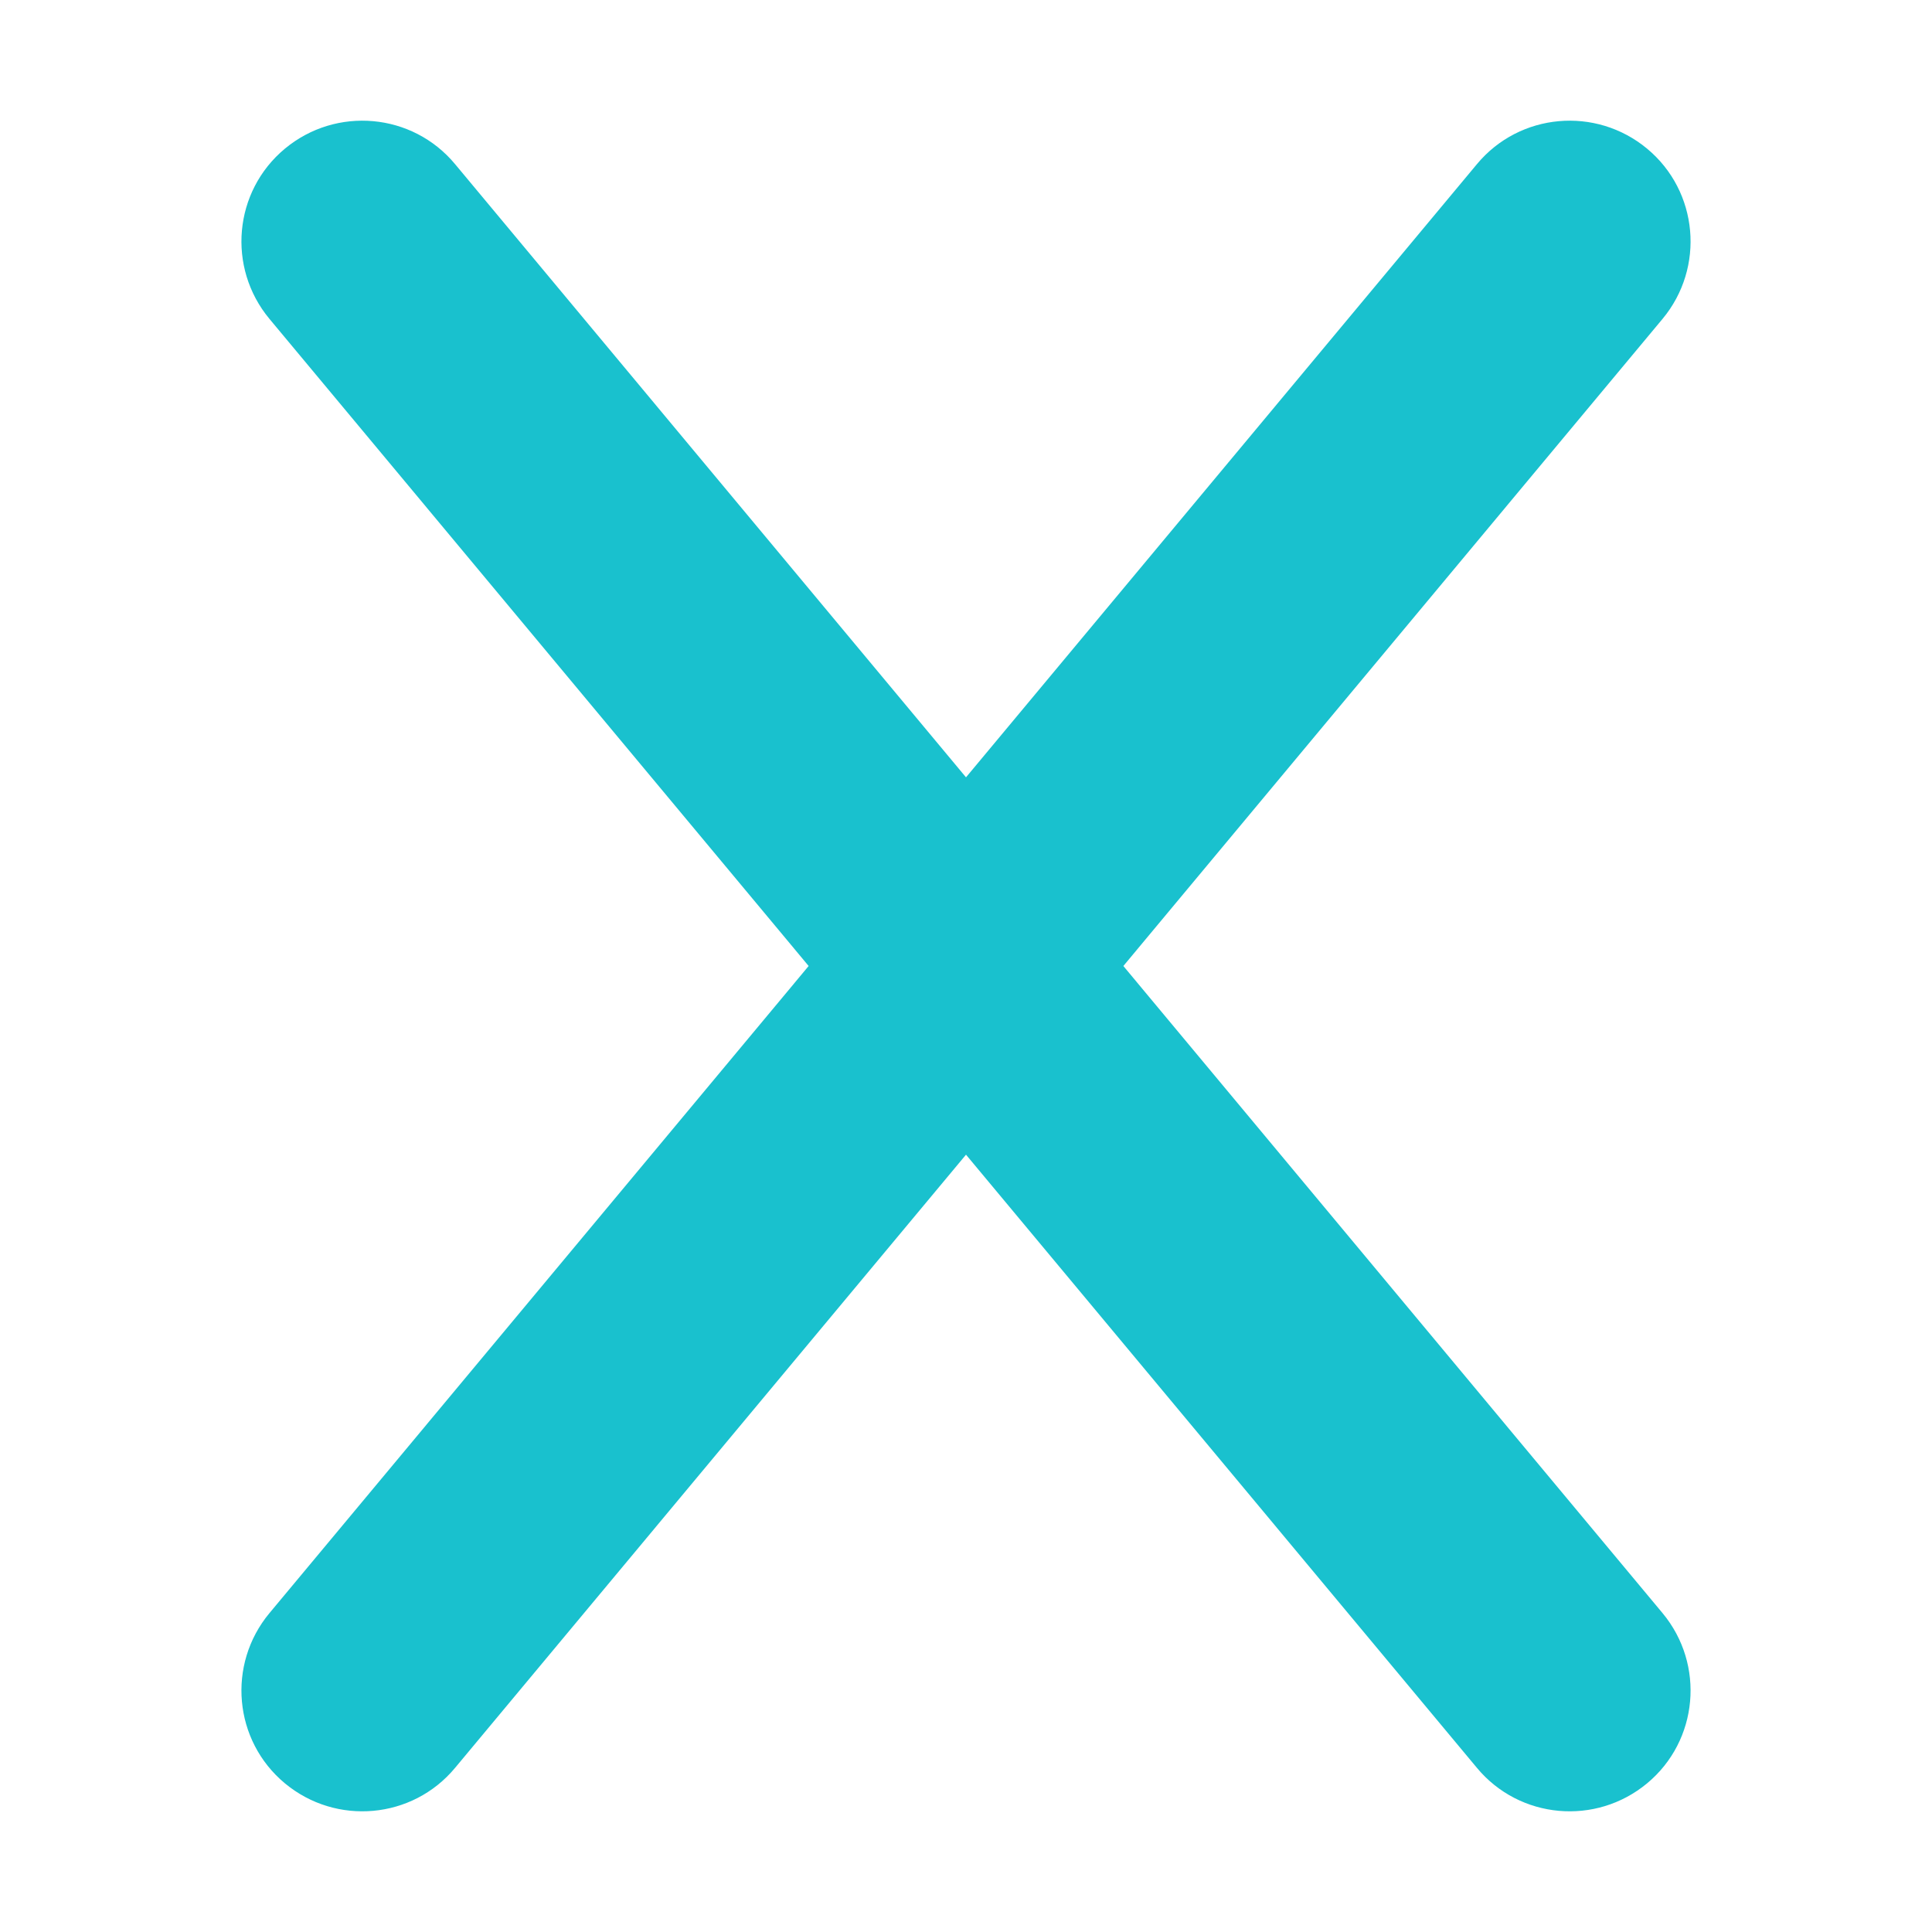
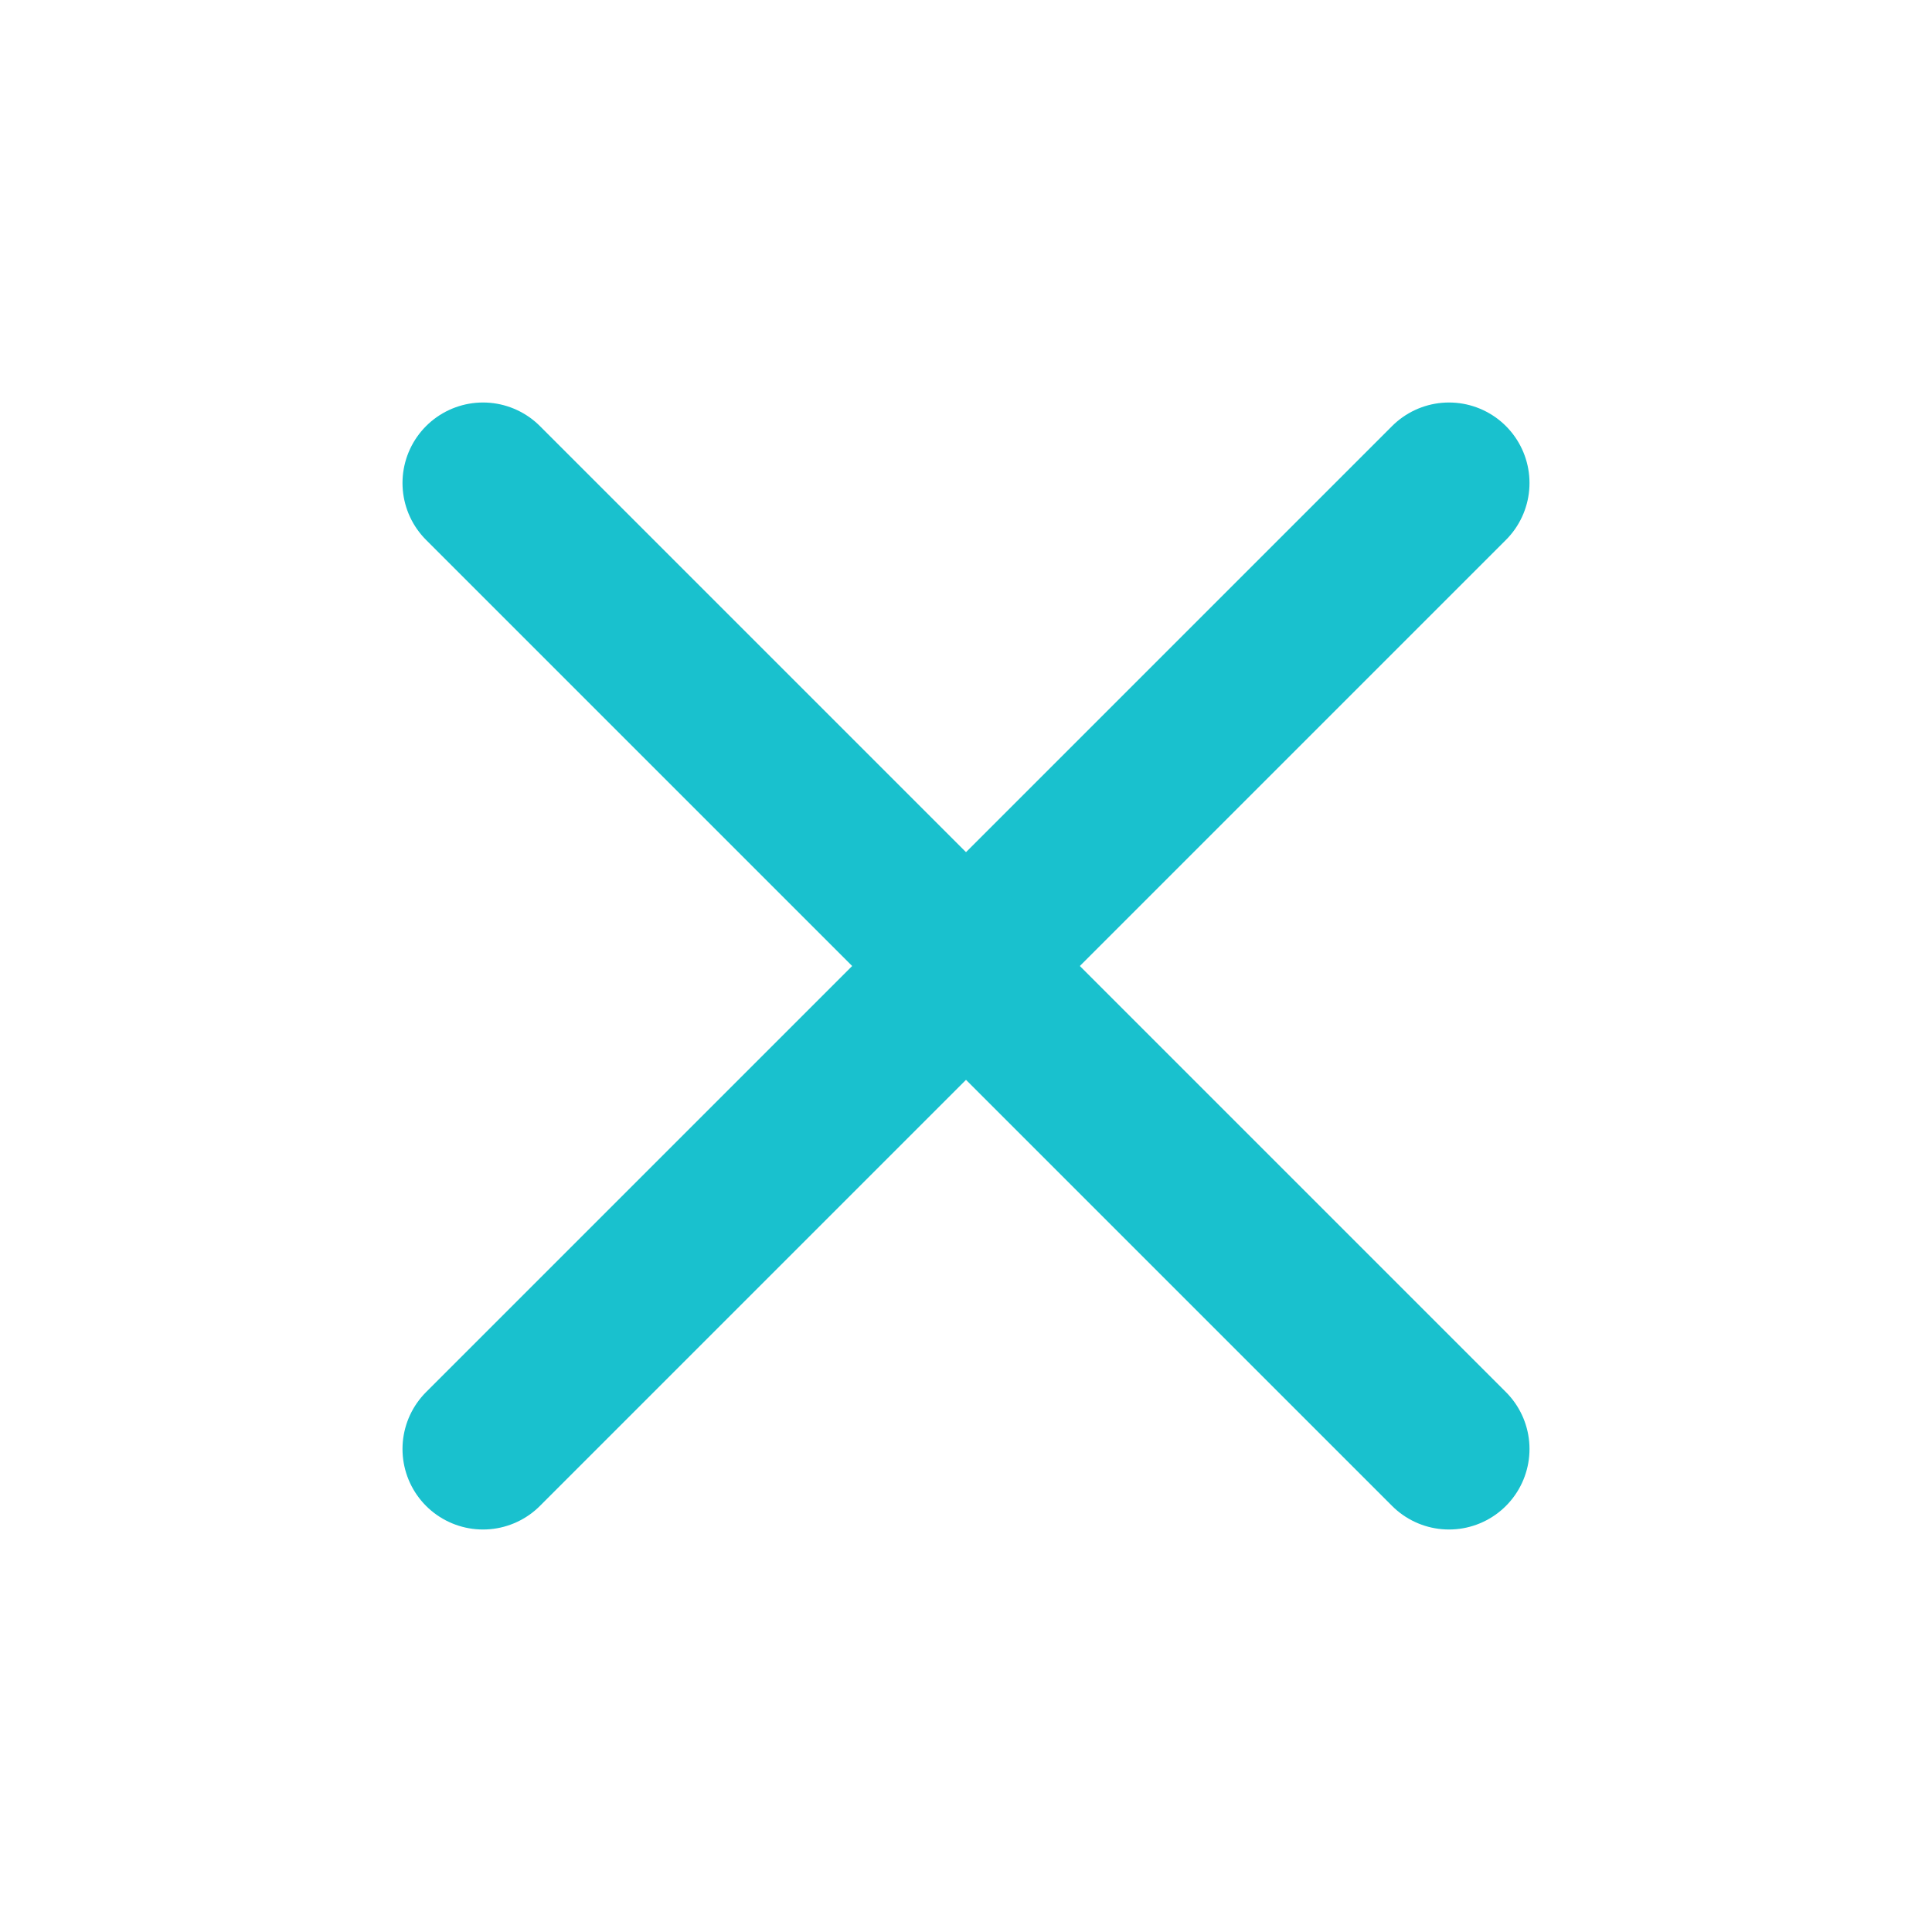
- <svg xmlns="http://www.w3.org/2000/svg" viewBox="0 0 384 512" width="24" height="24" fill="#19C1CE">
-   <path d="M376.6 84.5c11.3-13.6 9.5-33.8-4.1-45.1s-33.8-9.5-45.1 4.1L192 206 56.6 43.5C45.3 29.9 25.1 28.1 11.5 39.4S-3.9 70.9 7.4 84.5L150.3 256 7.4 427.5c-11.3 13.6-9.5 33.8 4.1 45.1s33.8 9.5 45.1-4.1L192 306 327.4 468.5c11.3 13.6 31.5 15.4 45.1 4.1s15.4-31.5 4.1-45.1L233.7 256 376.6 84.5z" />
+ <svg xmlns="http://www.w3.org/2000/svg" width="24" height="24" viewBox="0 0 24 24" fill="#19C1CE" stroke="#19C1CE" stroke-width="2" stroke-linecap="round" stroke-linejoin="round" class="feather feather-x">
+   <line x1="18" y1="6" x2="6" y2="18" />
+   <line x1="6" y1="6" x2="18" y2="18" />
</svg>
